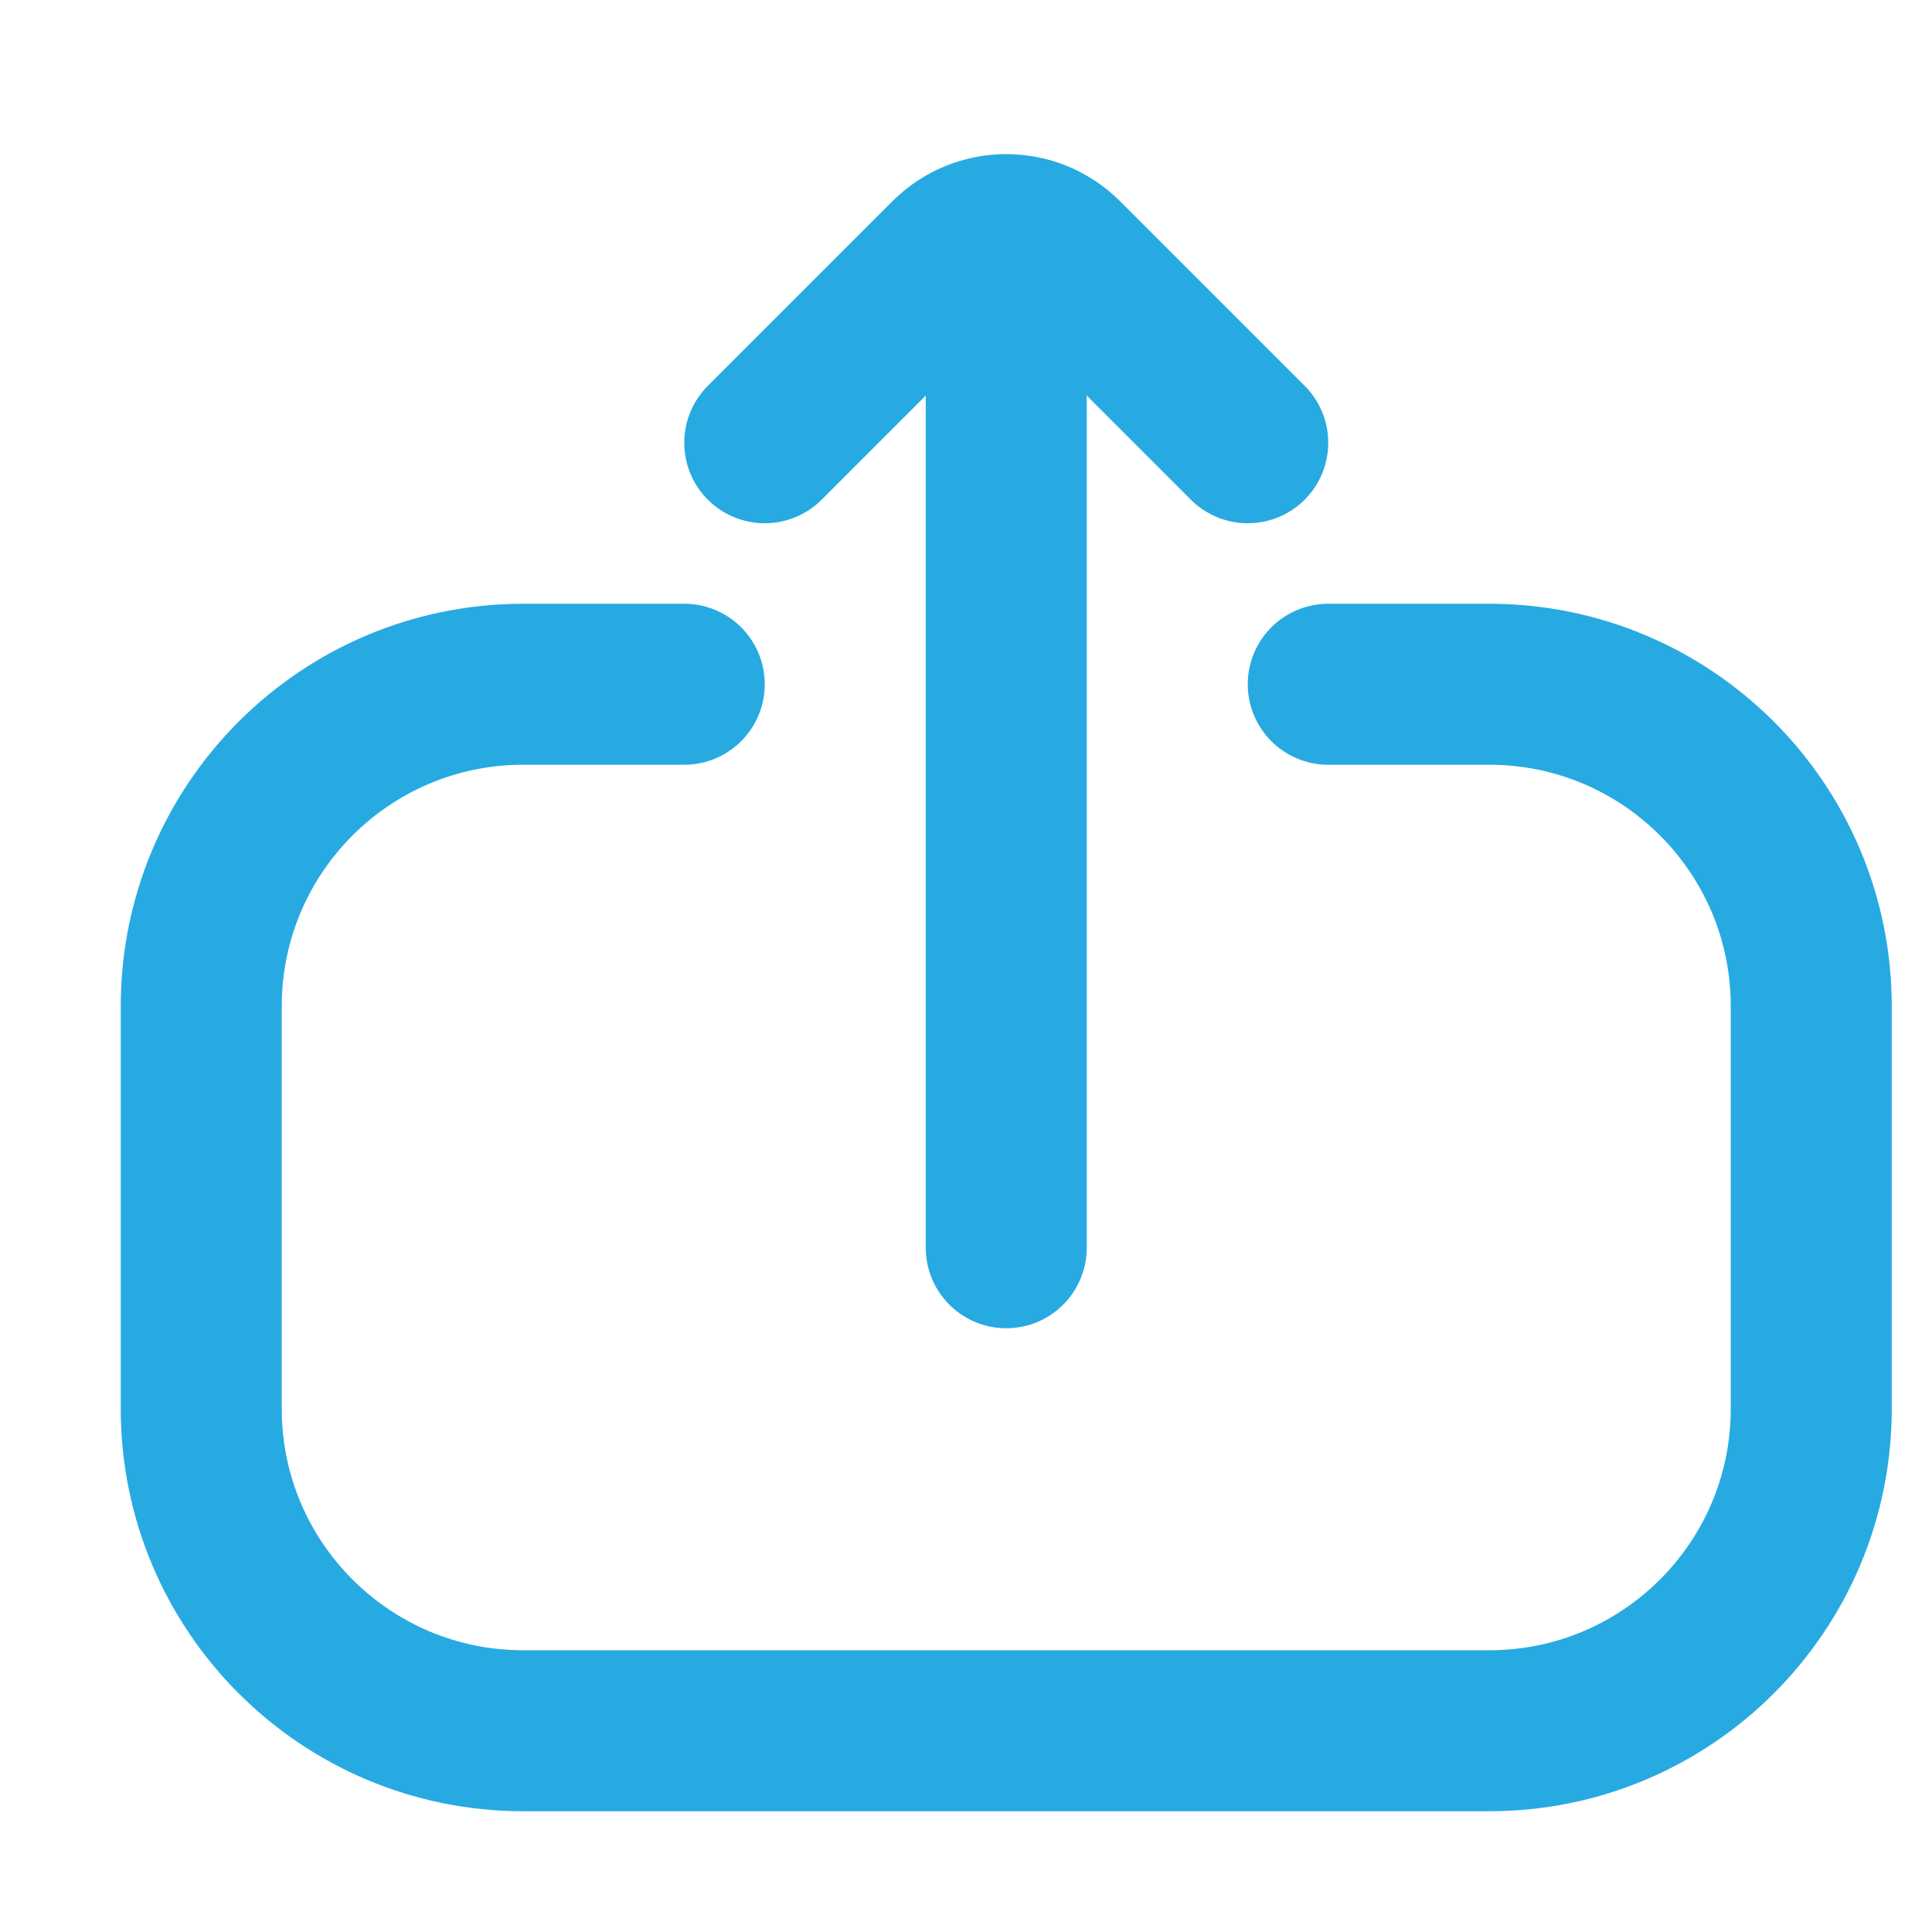
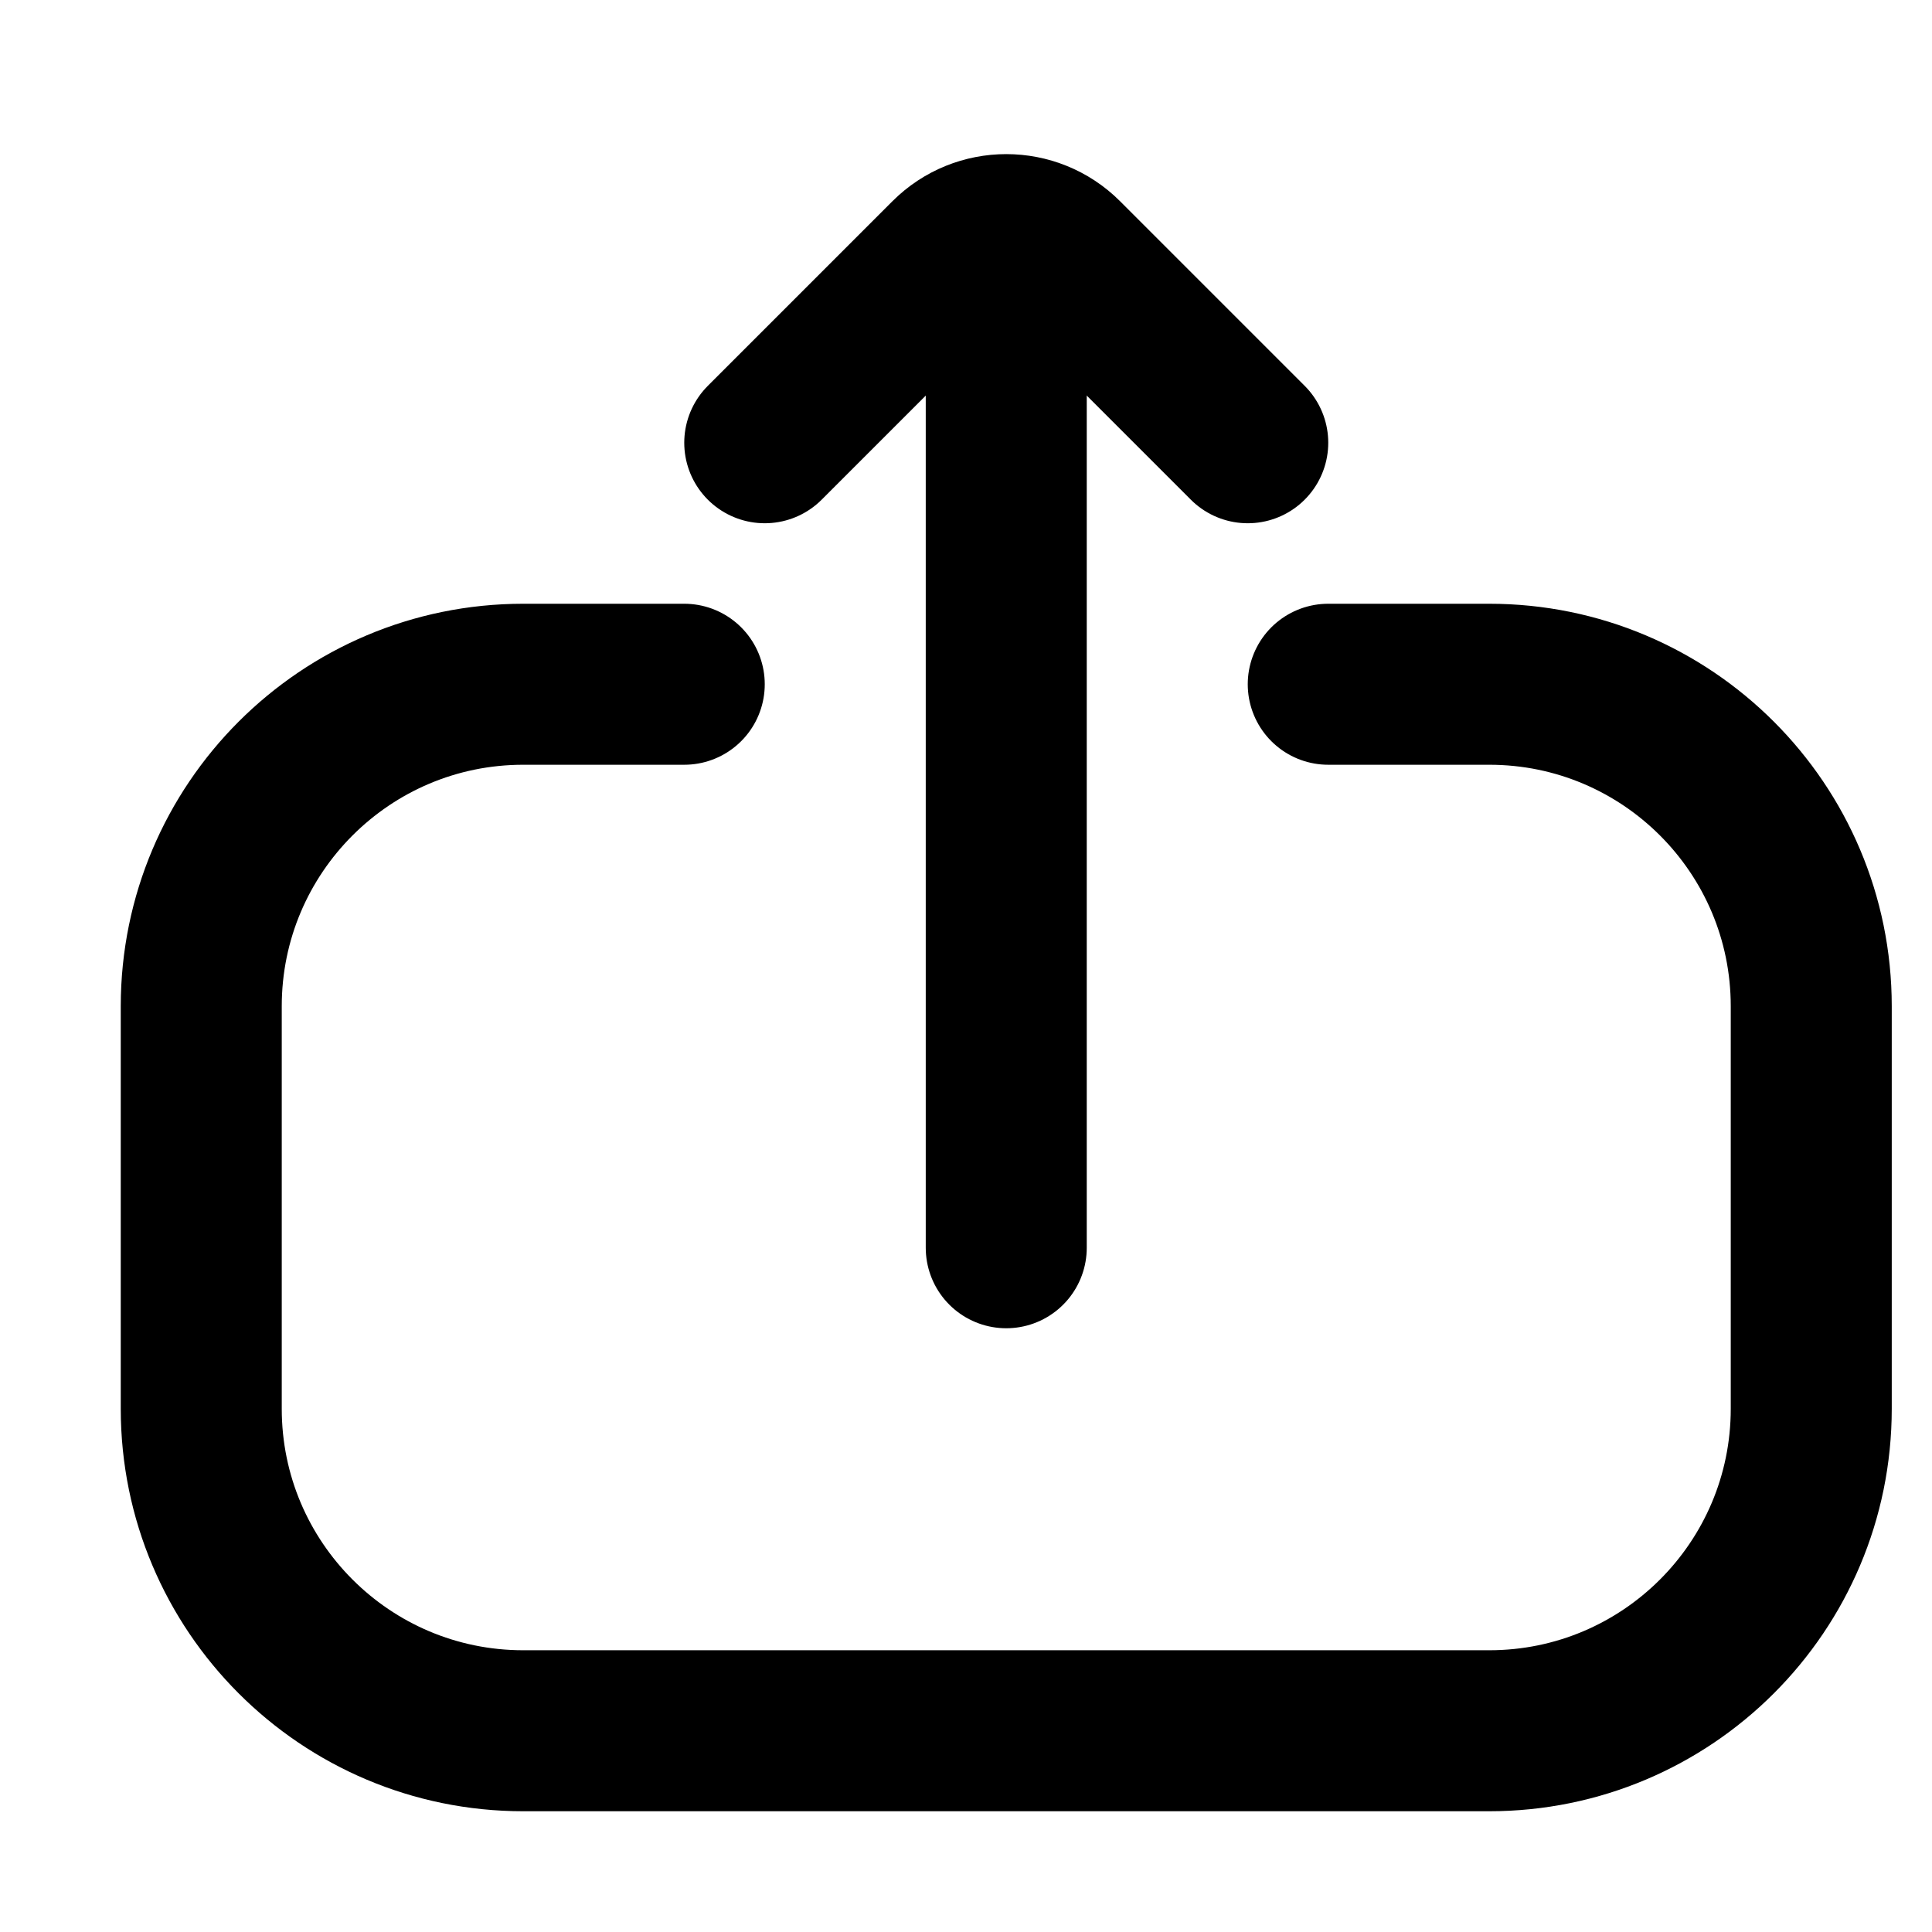
<svg xmlns="http://www.w3.org/2000/svg" width="24" height="24" viewBox="0 0 24 24" fill="none">
-   <path d="M16.5 8.5L18.5 8.5C20.709 8.5 22.5 10.291 22.5 12.5L22.5 17.5C22.5 19.709 20.709 21.5 18.5 21.5L6.5 21.5C4.291 21.5 2.5 19.709 2.5 17.5L2.5 12.5C2.5 10.291 4.291 8.5 6.5 8.5L8.5 8.5" stroke="#27AAE2" stroke-width="2" stroke-linecap="round" />
-   <path d="M15.5 5.5L13.207 3.207C12.817 2.817 12.183 2.817 11.793 3.207L9.5 5.5" stroke="#27AAE2" stroke-width="2" stroke-linecap="round" />
-   <path d="M12.5 3.5L12.5 15.5" stroke="#27AAE2" stroke-width="2" stroke-linecap="round" />
+   <path d="M16.5 8.5L18.5 8.5C20.709 8.5 22.5 10.291 22.5 12.5L22.5 17.5C22.5 19.709 20.709 21.5 18.5 21.5L6.5 21.5C4.291 21.5 2.5 19.709 2.5 17.5L2.5 12.5C2.5 10.291 4.291 8.5 6.5 8.5L8.5 8.5" stroke="currentColor" stroke-width="2" stroke-linecap="round" />
+   <path d="M15.5 5.5L13.207 3.207C12.817 2.817 12.183 2.817 11.793 3.207L9.5 5.5" stroke="currentColor" stroke-width="2" stroke-linecap="round" />
+   <path d="M12.5 3.5L12.5 15.5" stroke="currentColor" stroke-width="2" stroke-linecap="round" />
</svg>
